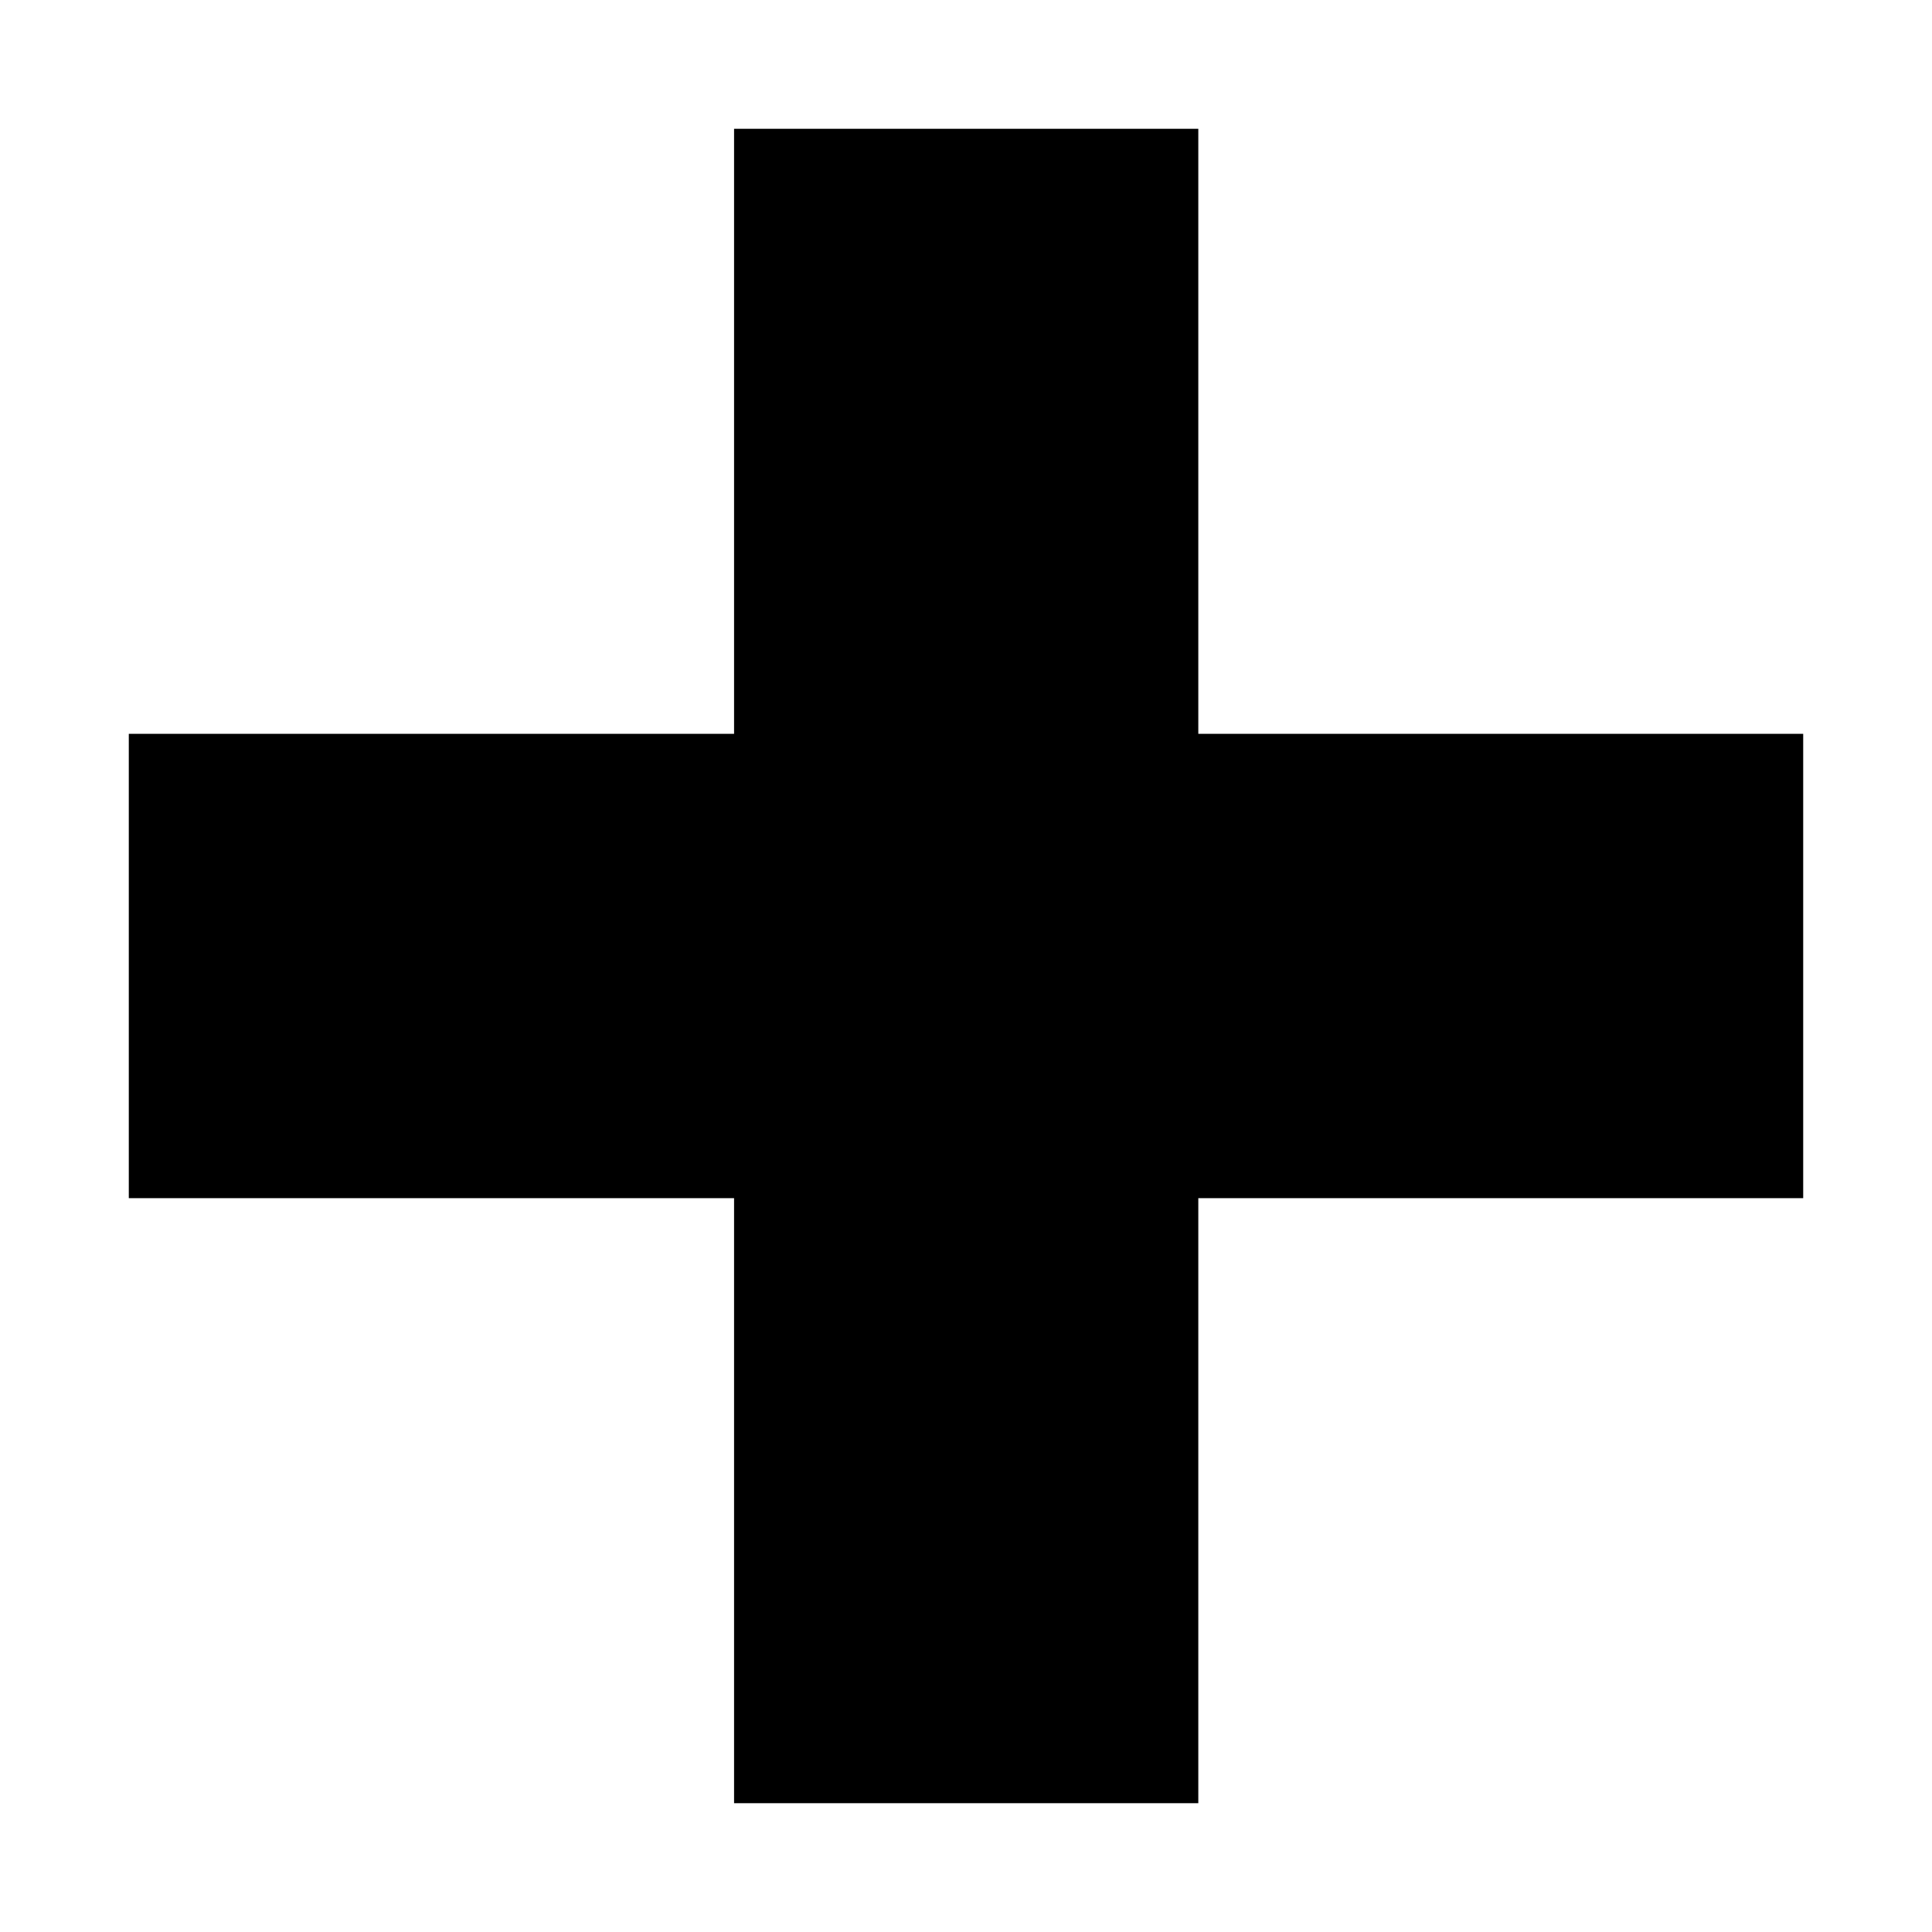
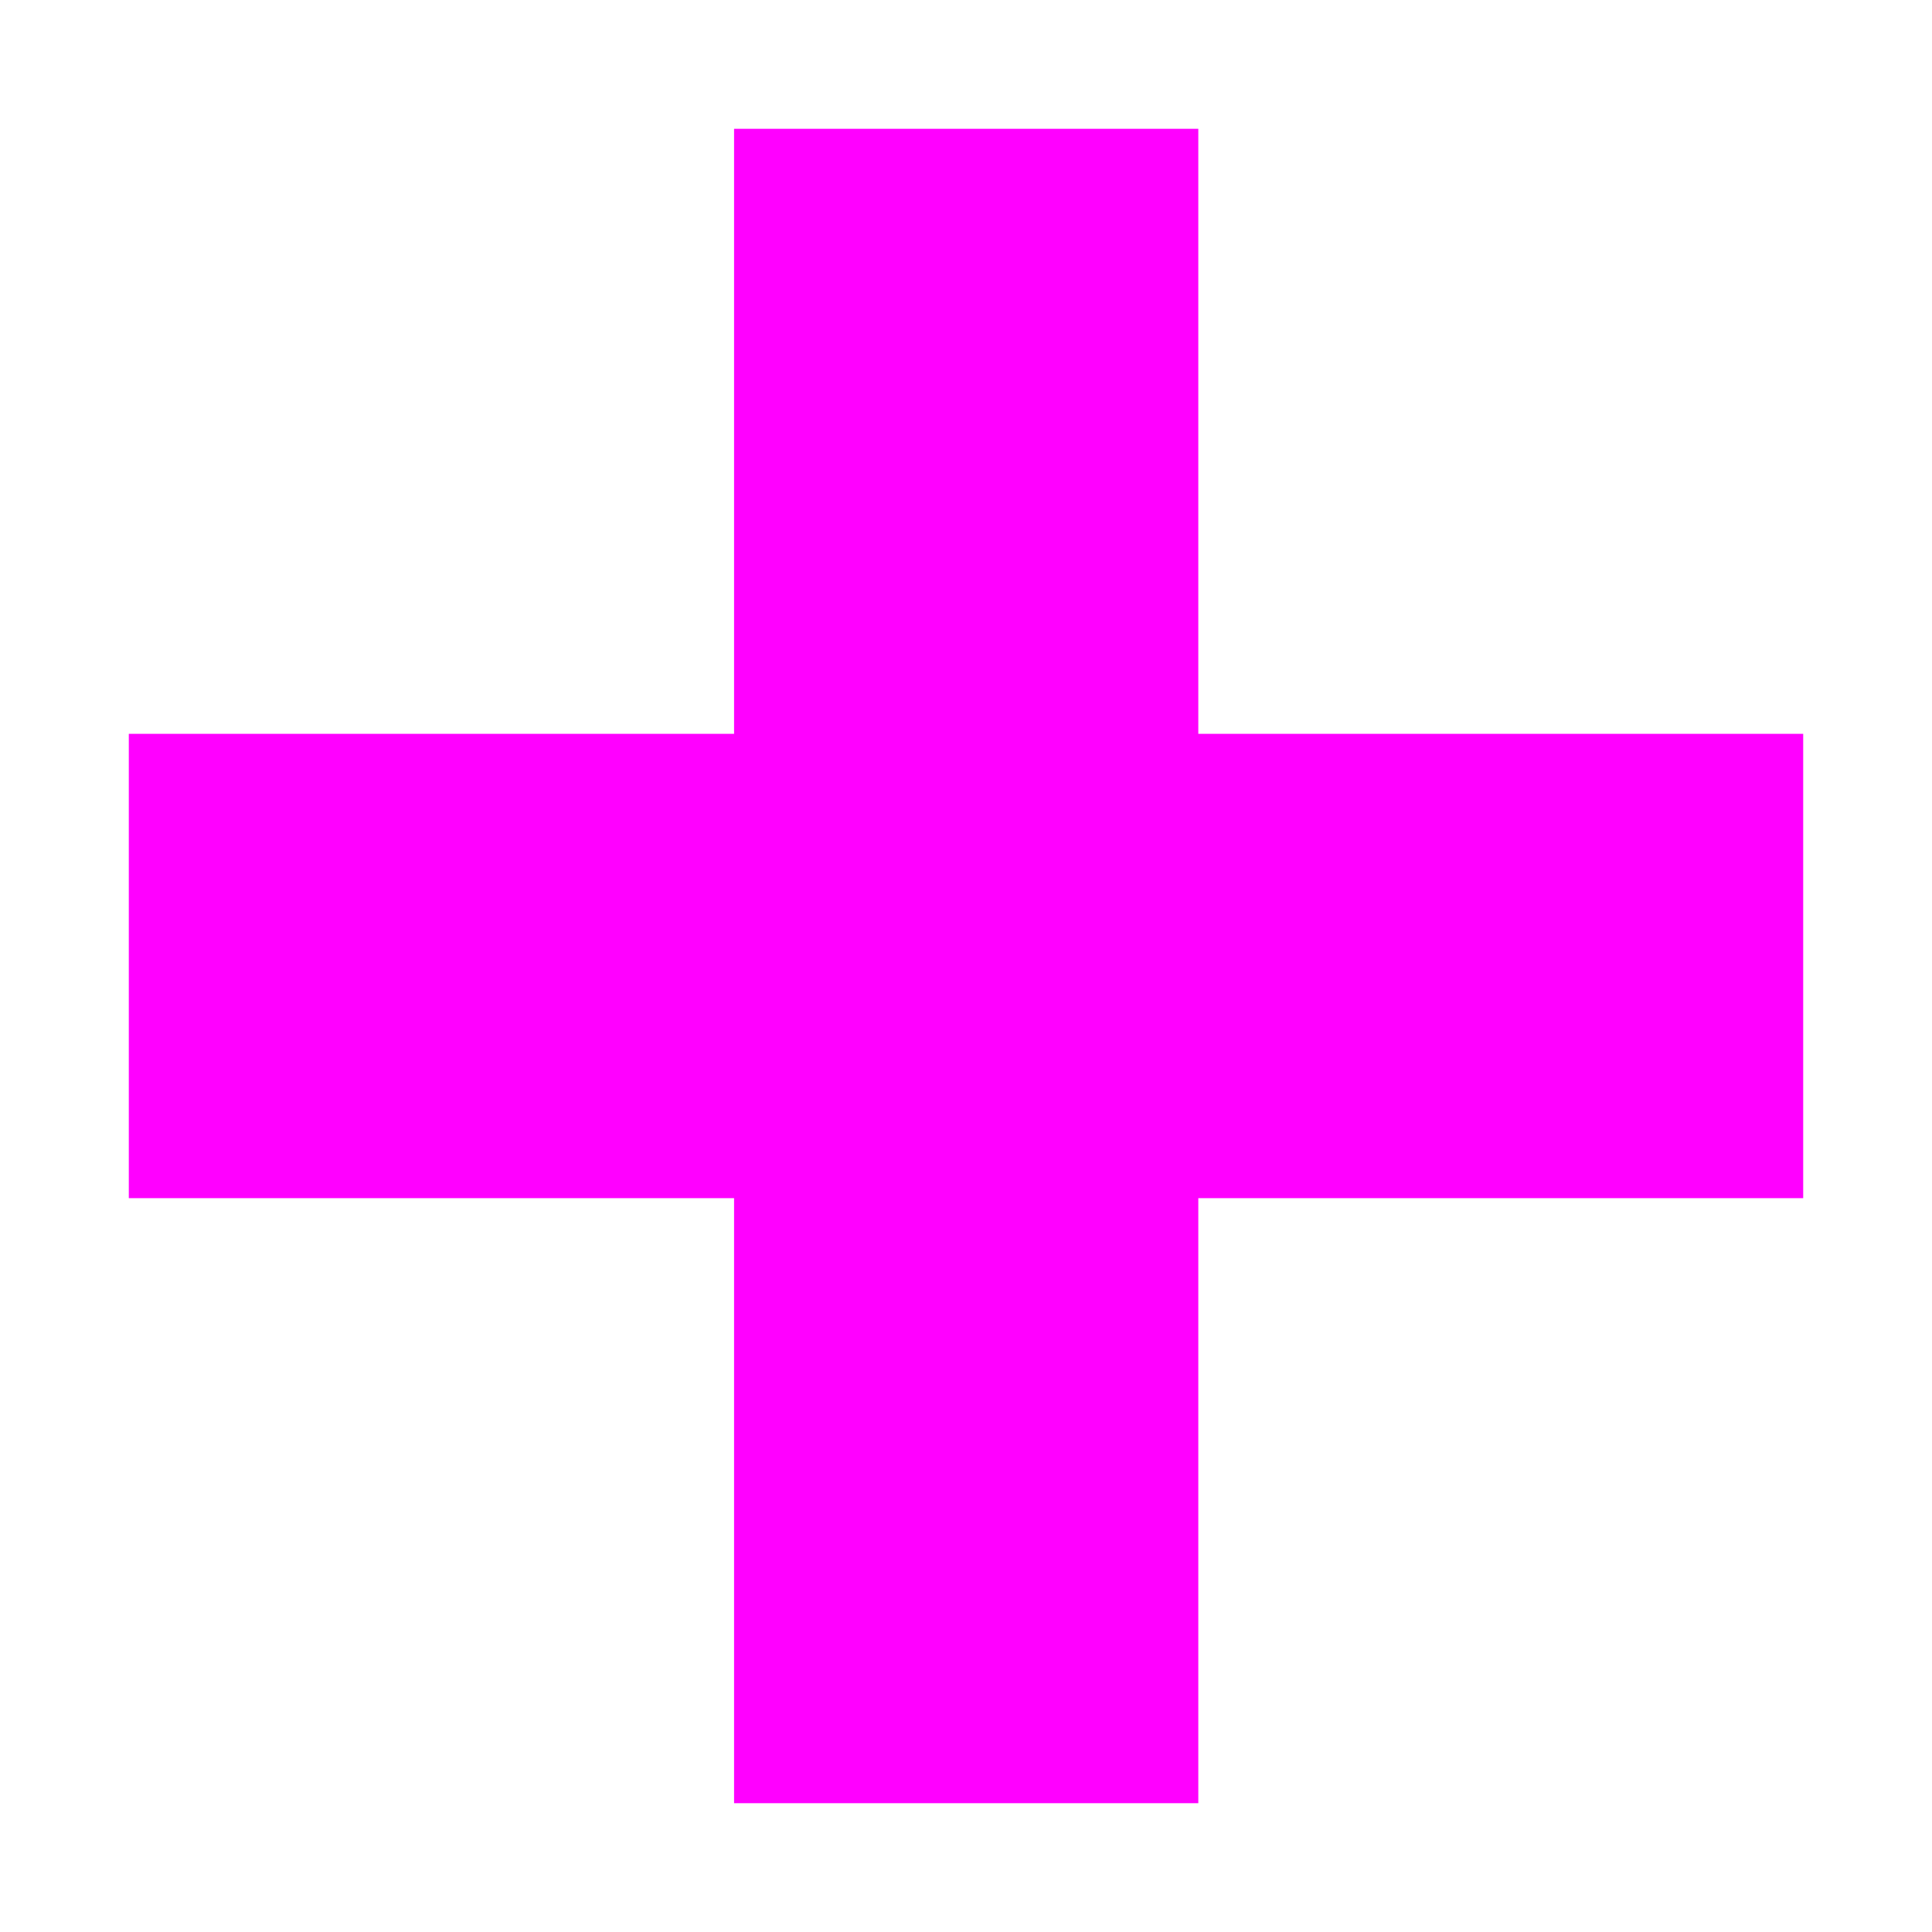
<svg xmlns="http://www.w3.org/2000/svg" version="1.1" width="150" height="150" viewBox="0 0 150 150" id="svg2">
-   <path d="m 10,93.025 46.993,0 0,46.975 36.043,0 0,-46.975 46.964,0 0,-36.051 -46.964,-3e-6 0,-46.975 -36.043,0 0,46.975 -46.993,0 0,36.051 z" id="rect2986" />
+   <path fill="#F0F" d="m 10,93.025 46.993,0 0,46.975 36.043,0 0,-46.975 46.964,0 0,-36.051 -46.964,-3e-6 0,-46.975 -36.043,0 0,46.975 -46.993,0 0,36.051 z" id="rect2986" />
</svg>
